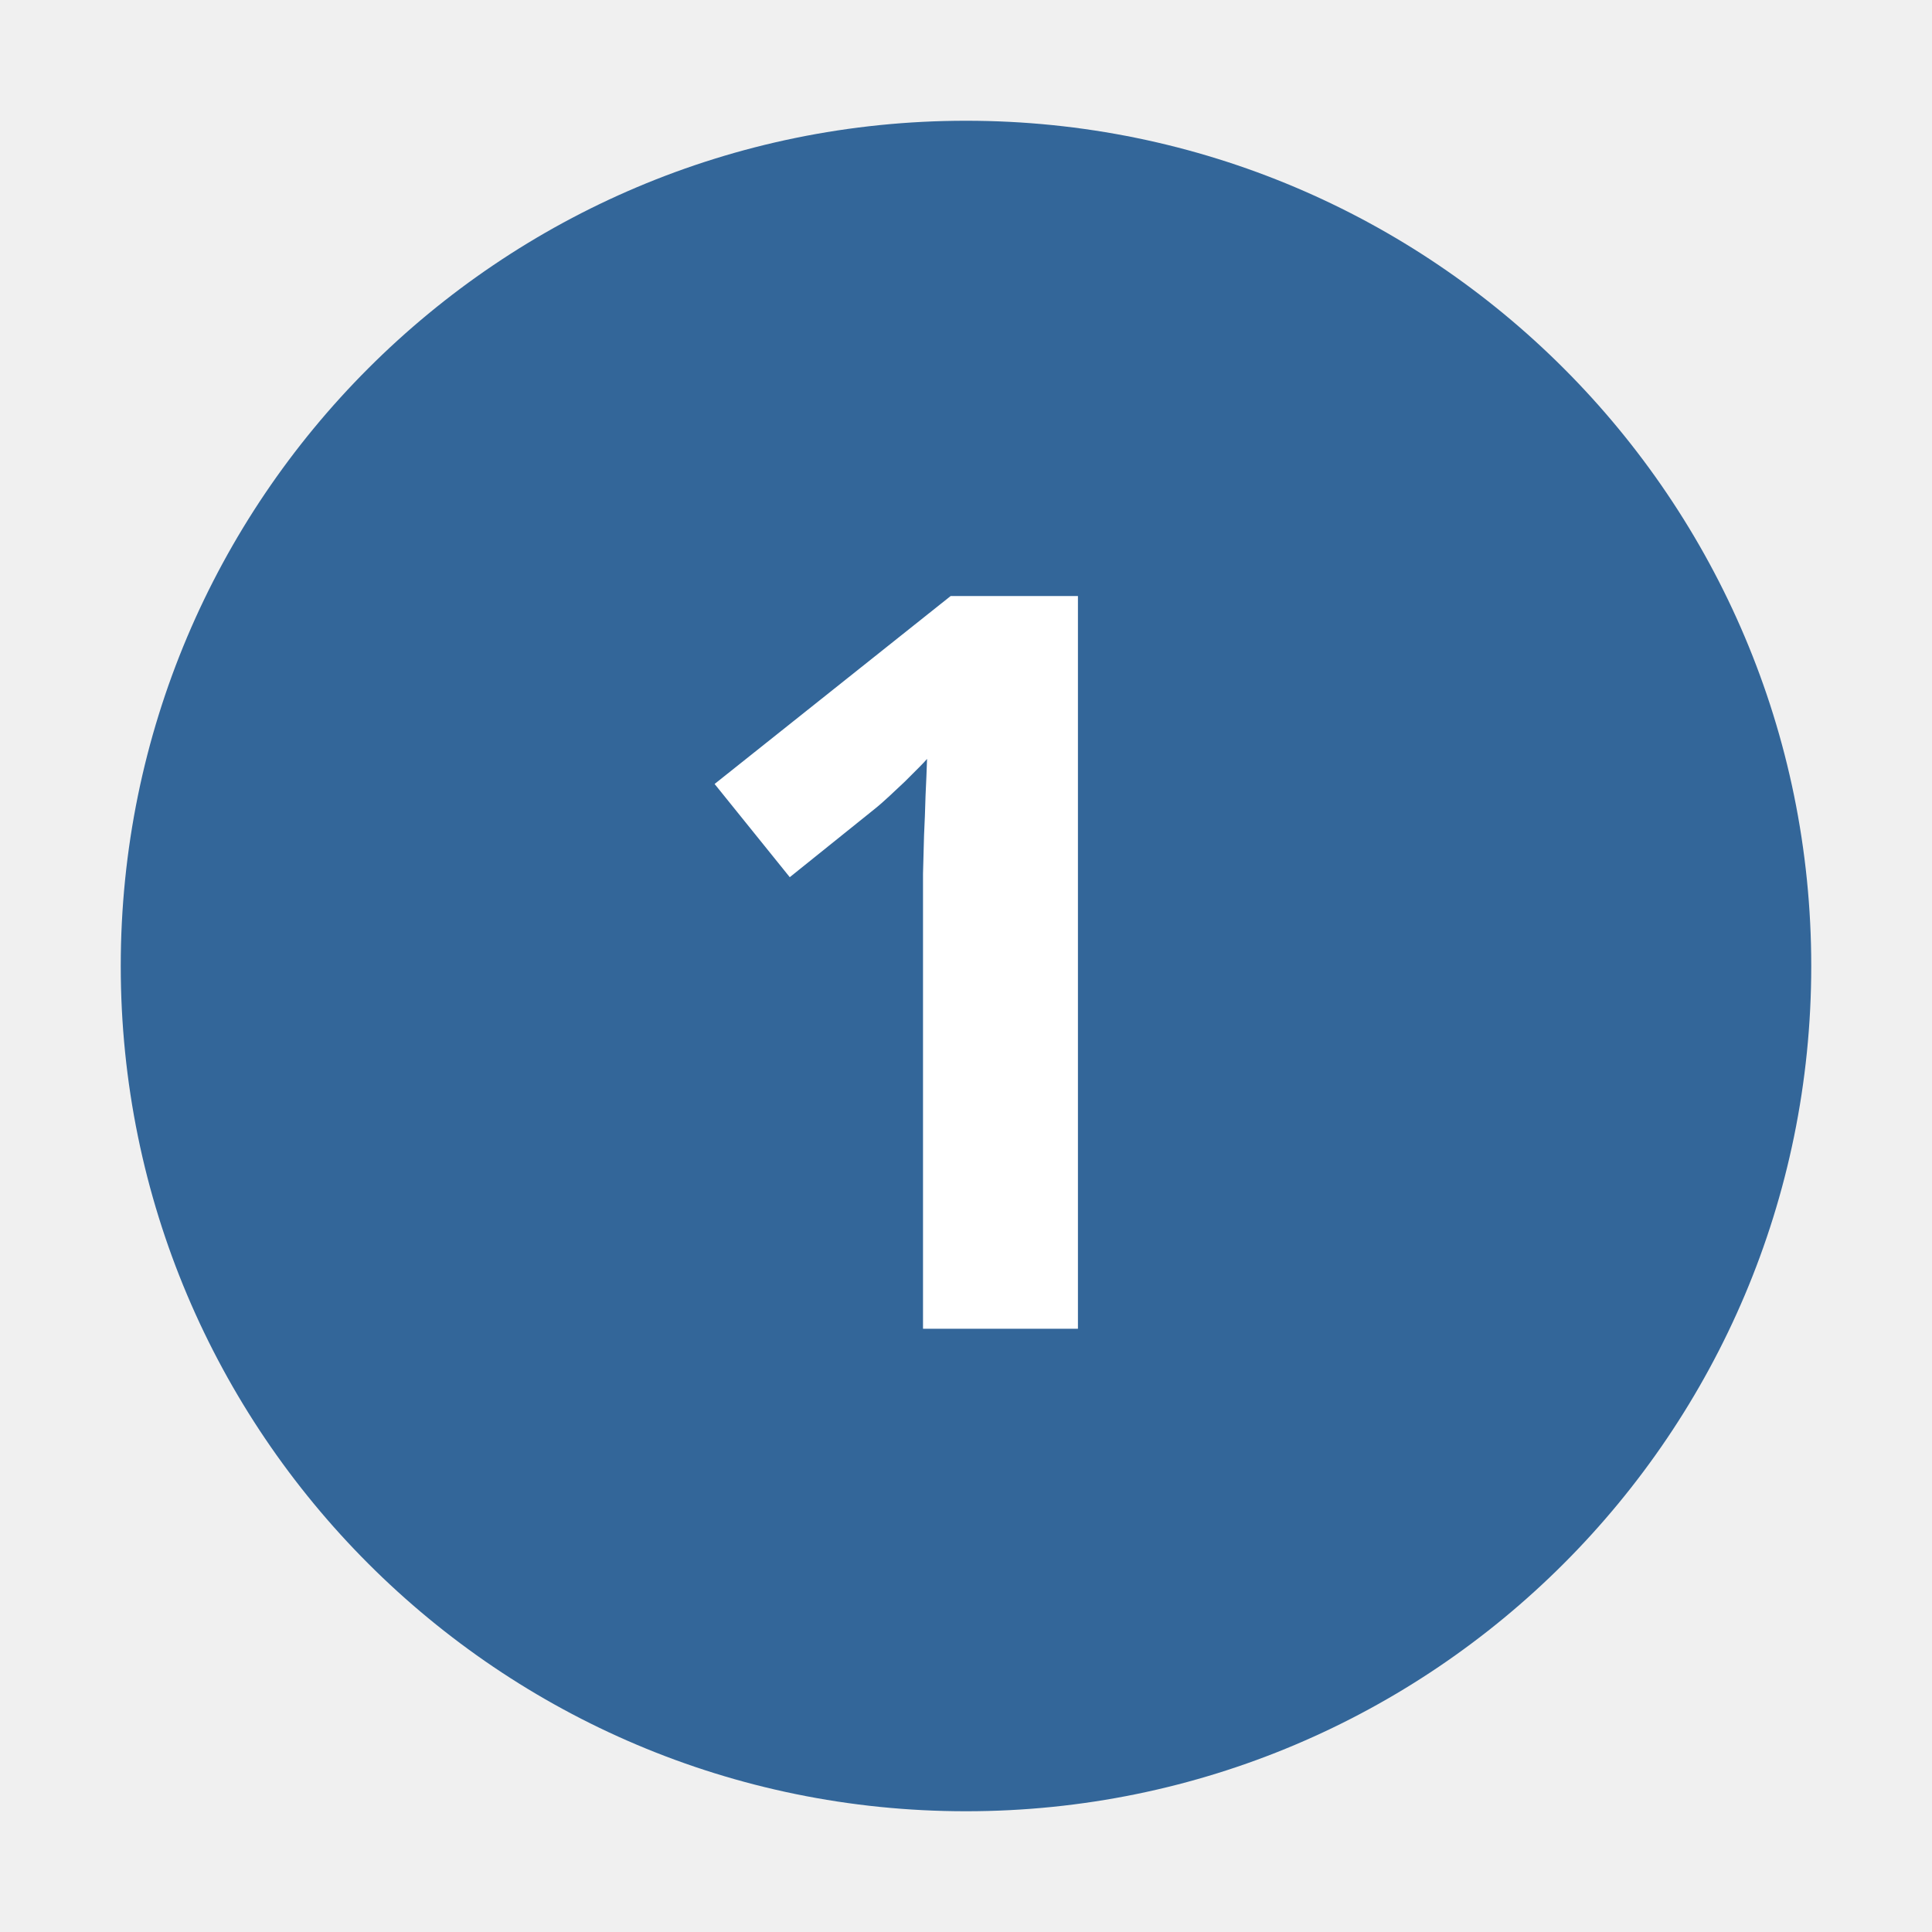
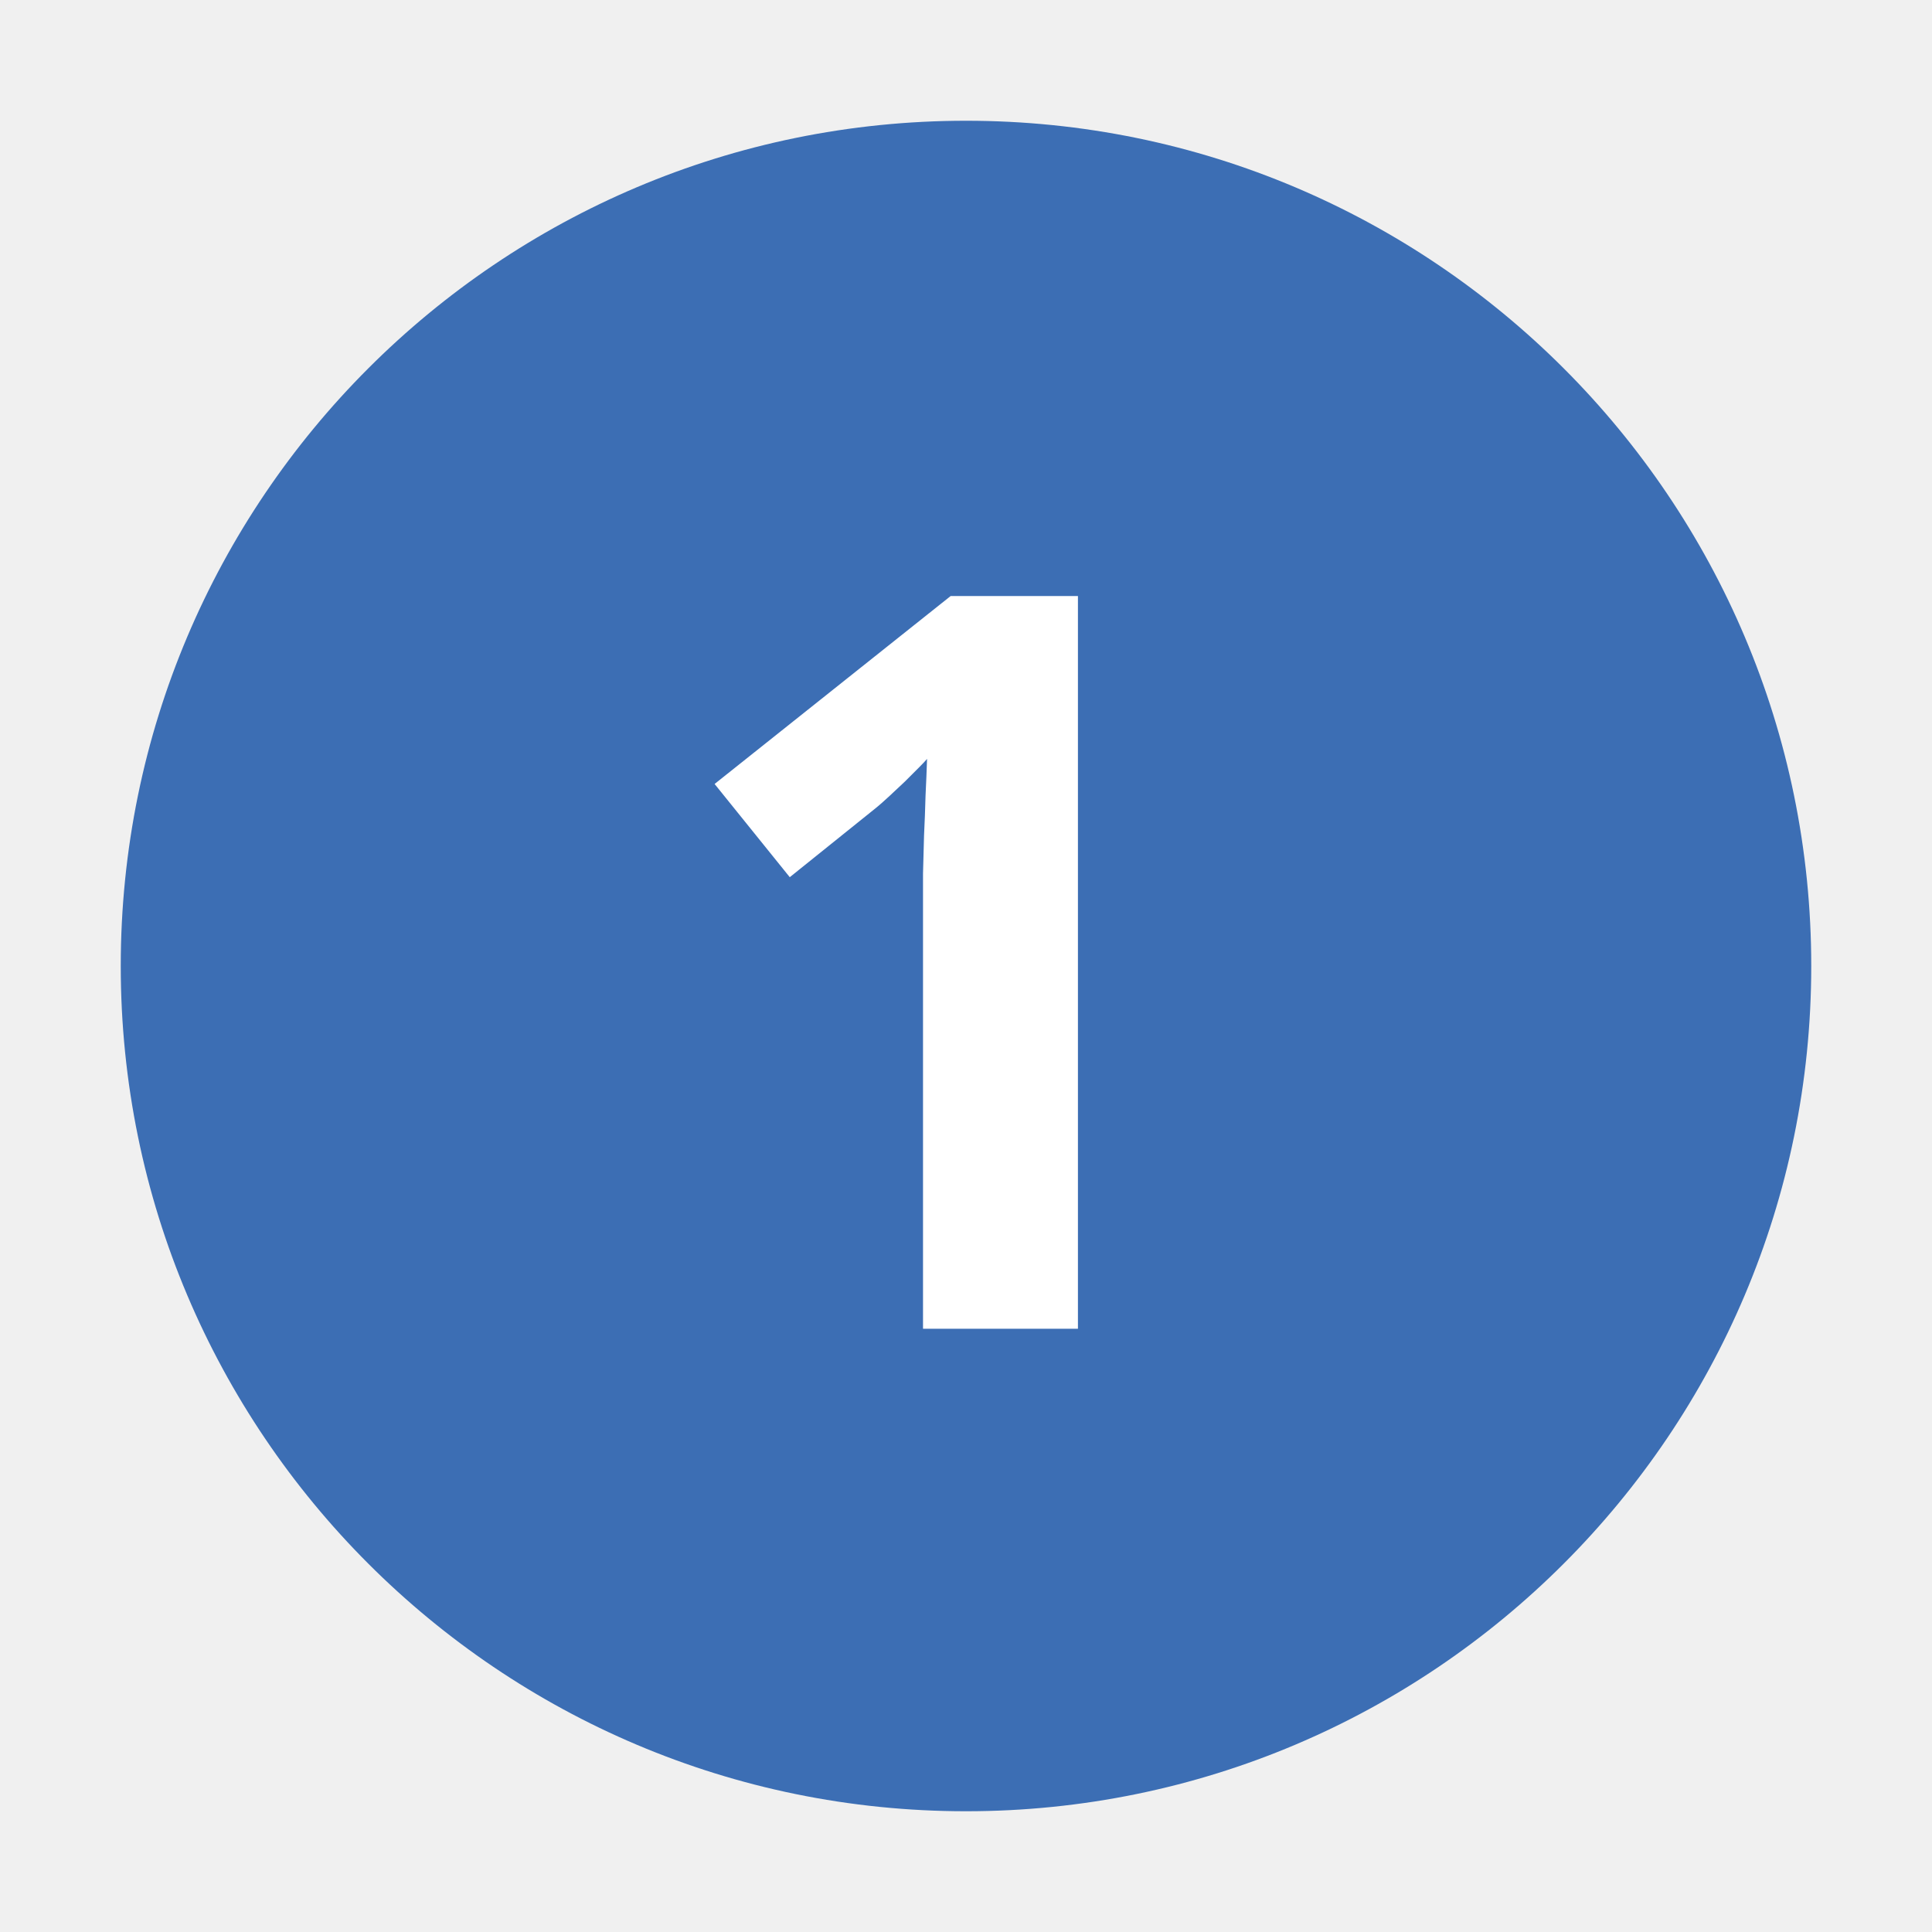
<svg xmlns="http://www.w3.org/2000/svg" version="1.0" width="32" height="32" id="svg2">
  <defs id="defs15" />
-   <circle cx="16" cy="16" r="14" id="circle" style="fill:#336699" />
+   <circle cx="16" cy="16" r="14" id="circle" style="fill:#3c6eb4" />
  <g id="text2820" style="font-size:10px;font-style:normal;font-variant:normal;font-weight:normal;font-stretch:normal;fill:#000000;fill-opacity:1;stroke:none;font-family:Droid Sans;-inkscape-font-specification:Droid Sans">
    <path d="m 17.853,22.008 -2.565,0 0,-7.022 c -5e-6,-0.144 -5e-6,-0.315 0,-0.515 0.005,-0.205 0.011,-0.415 0.017,-0.631 0.011,-0.221 0.019,-0.443 0.025,-0.664 0.011,-0.221 0.019,-0.423 0.025,-0.606 -0.028,0.033 -0.075,0.083 -0.141,0.149 -0.066,0.066 -0.141,0.141 -0.224,0.224 -0.083,0.077 -0.169,0.158 -0.257,0.241 -0.089,0.083 -0.174,0.158 -0.257,0.224 l -1.395,1.121 -1.245,-1.544 3.91,-3.113 2.108,0 0,12.136" id="path2818" style="font-size:17px;font-weight:bold;fill:#ffffff;-inkscape-font-specification:Bitstream Vera Sans Bold" />
  </g>
</svg>
